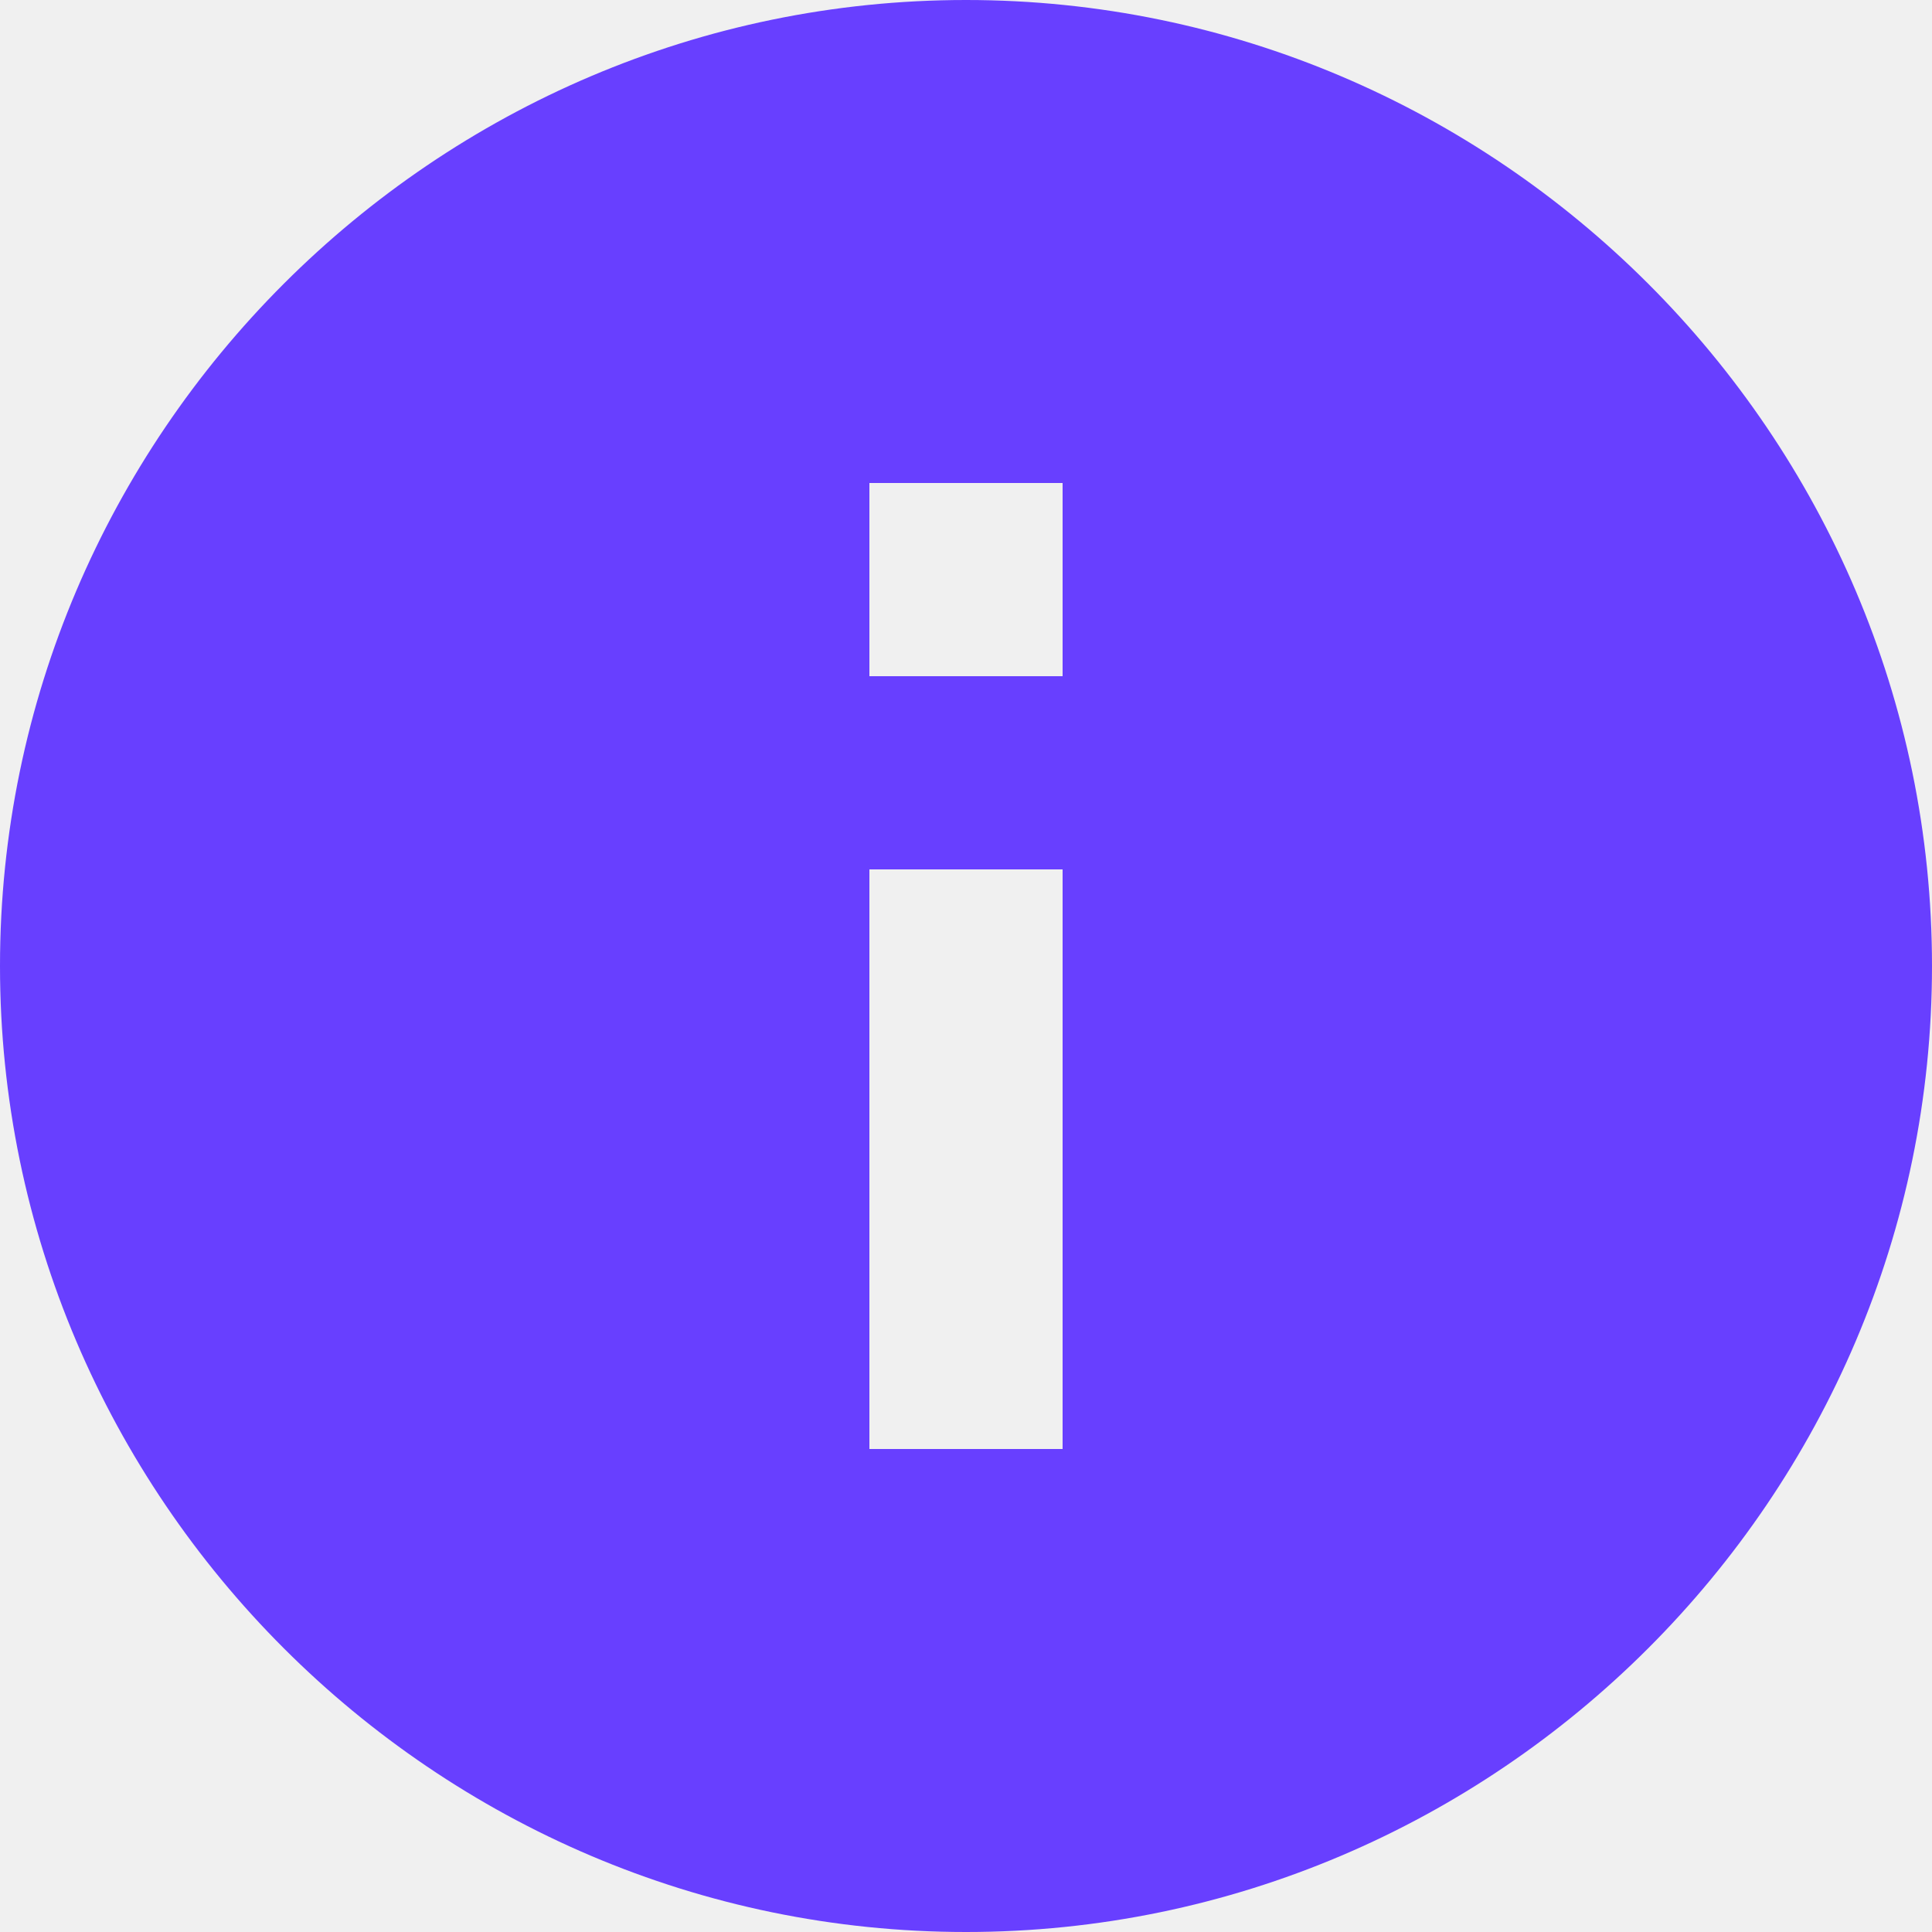
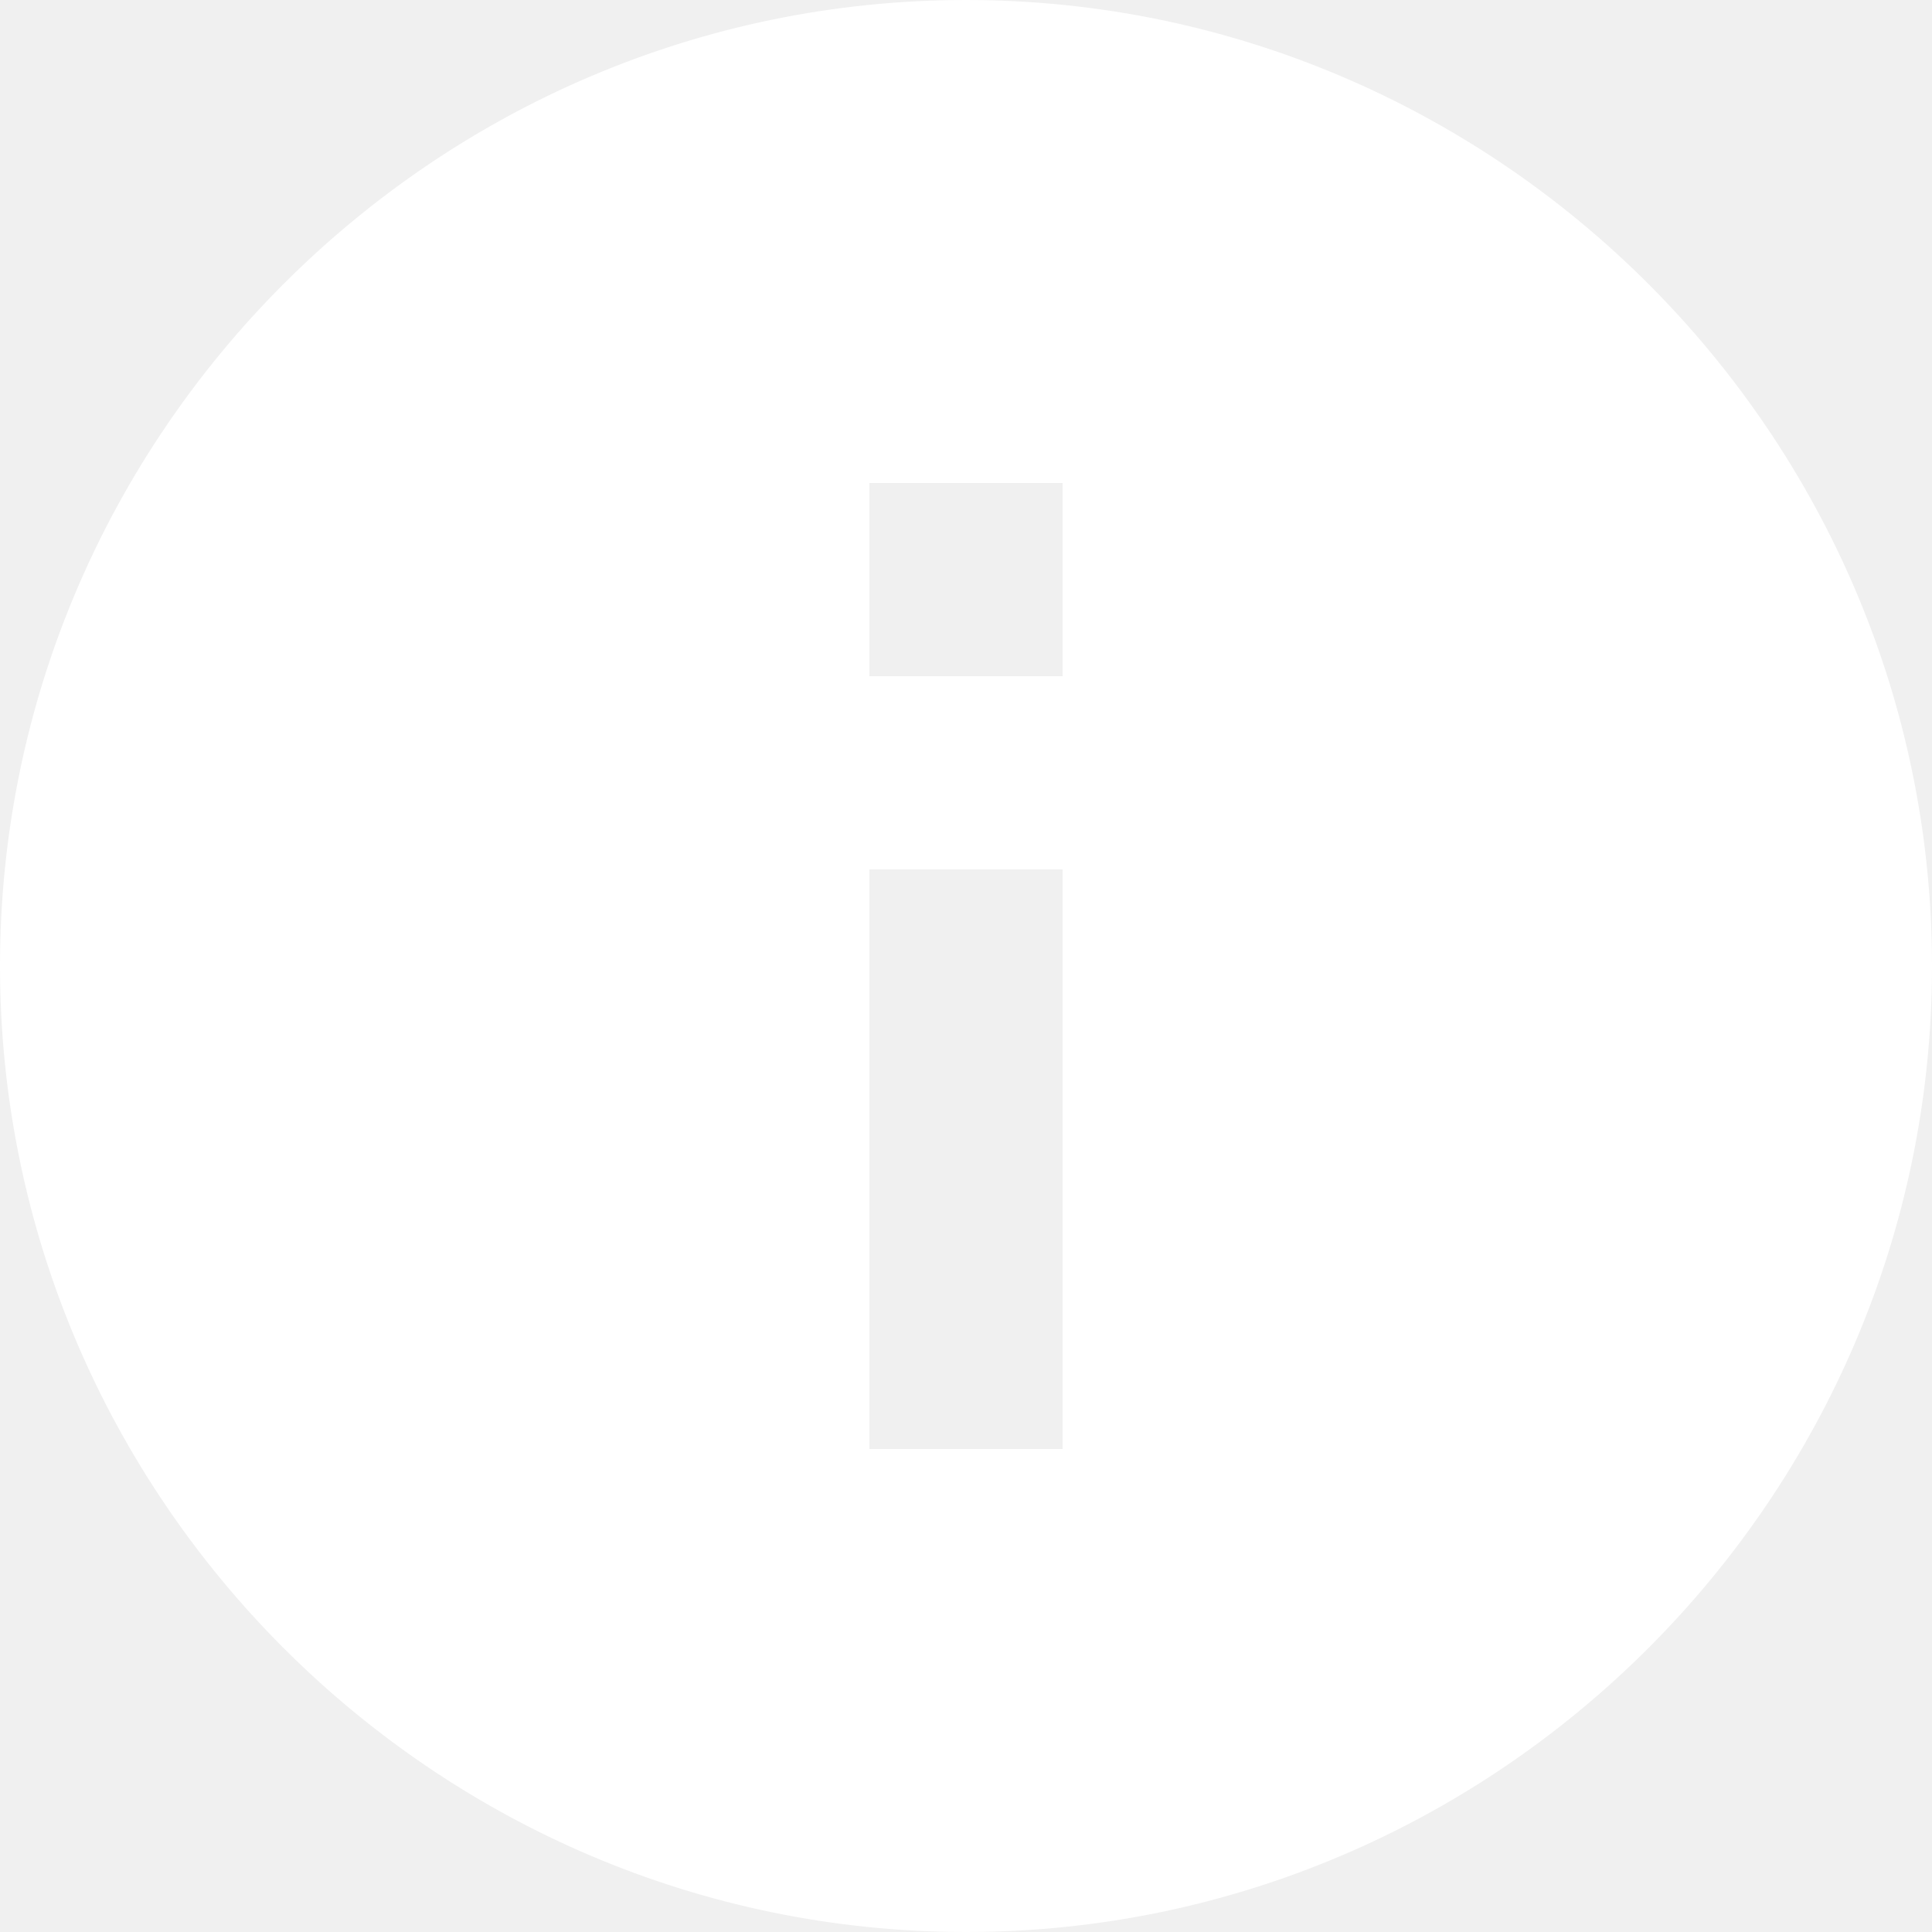
<svg xmlns="http://www.w3.org/2000/svg" width="20" height="20" viewBox="0 0 20 20" fill="none">
-   <path d="M10 0C4.5 0 0 4.5 0 10C0 15.5 4.5 20 10 20C15.5 20 20 15.5 20 10C20 4.5 15.5 0 10 0ZM11 15H9V9H11V15ZM11 7H9V5H11V7Z" fill="#683FFF" />
+   <path d="M10 0C4.5 0 0 4.5 0 10C0 15.5 4.5 20 10 20C15.5 20 20 15.5 20 10C20 4.5 15.5 0 10 0ZM11 15H9V9H11V15ZM11 7H9V5H11V7Z" fill="white" />
</svg>
